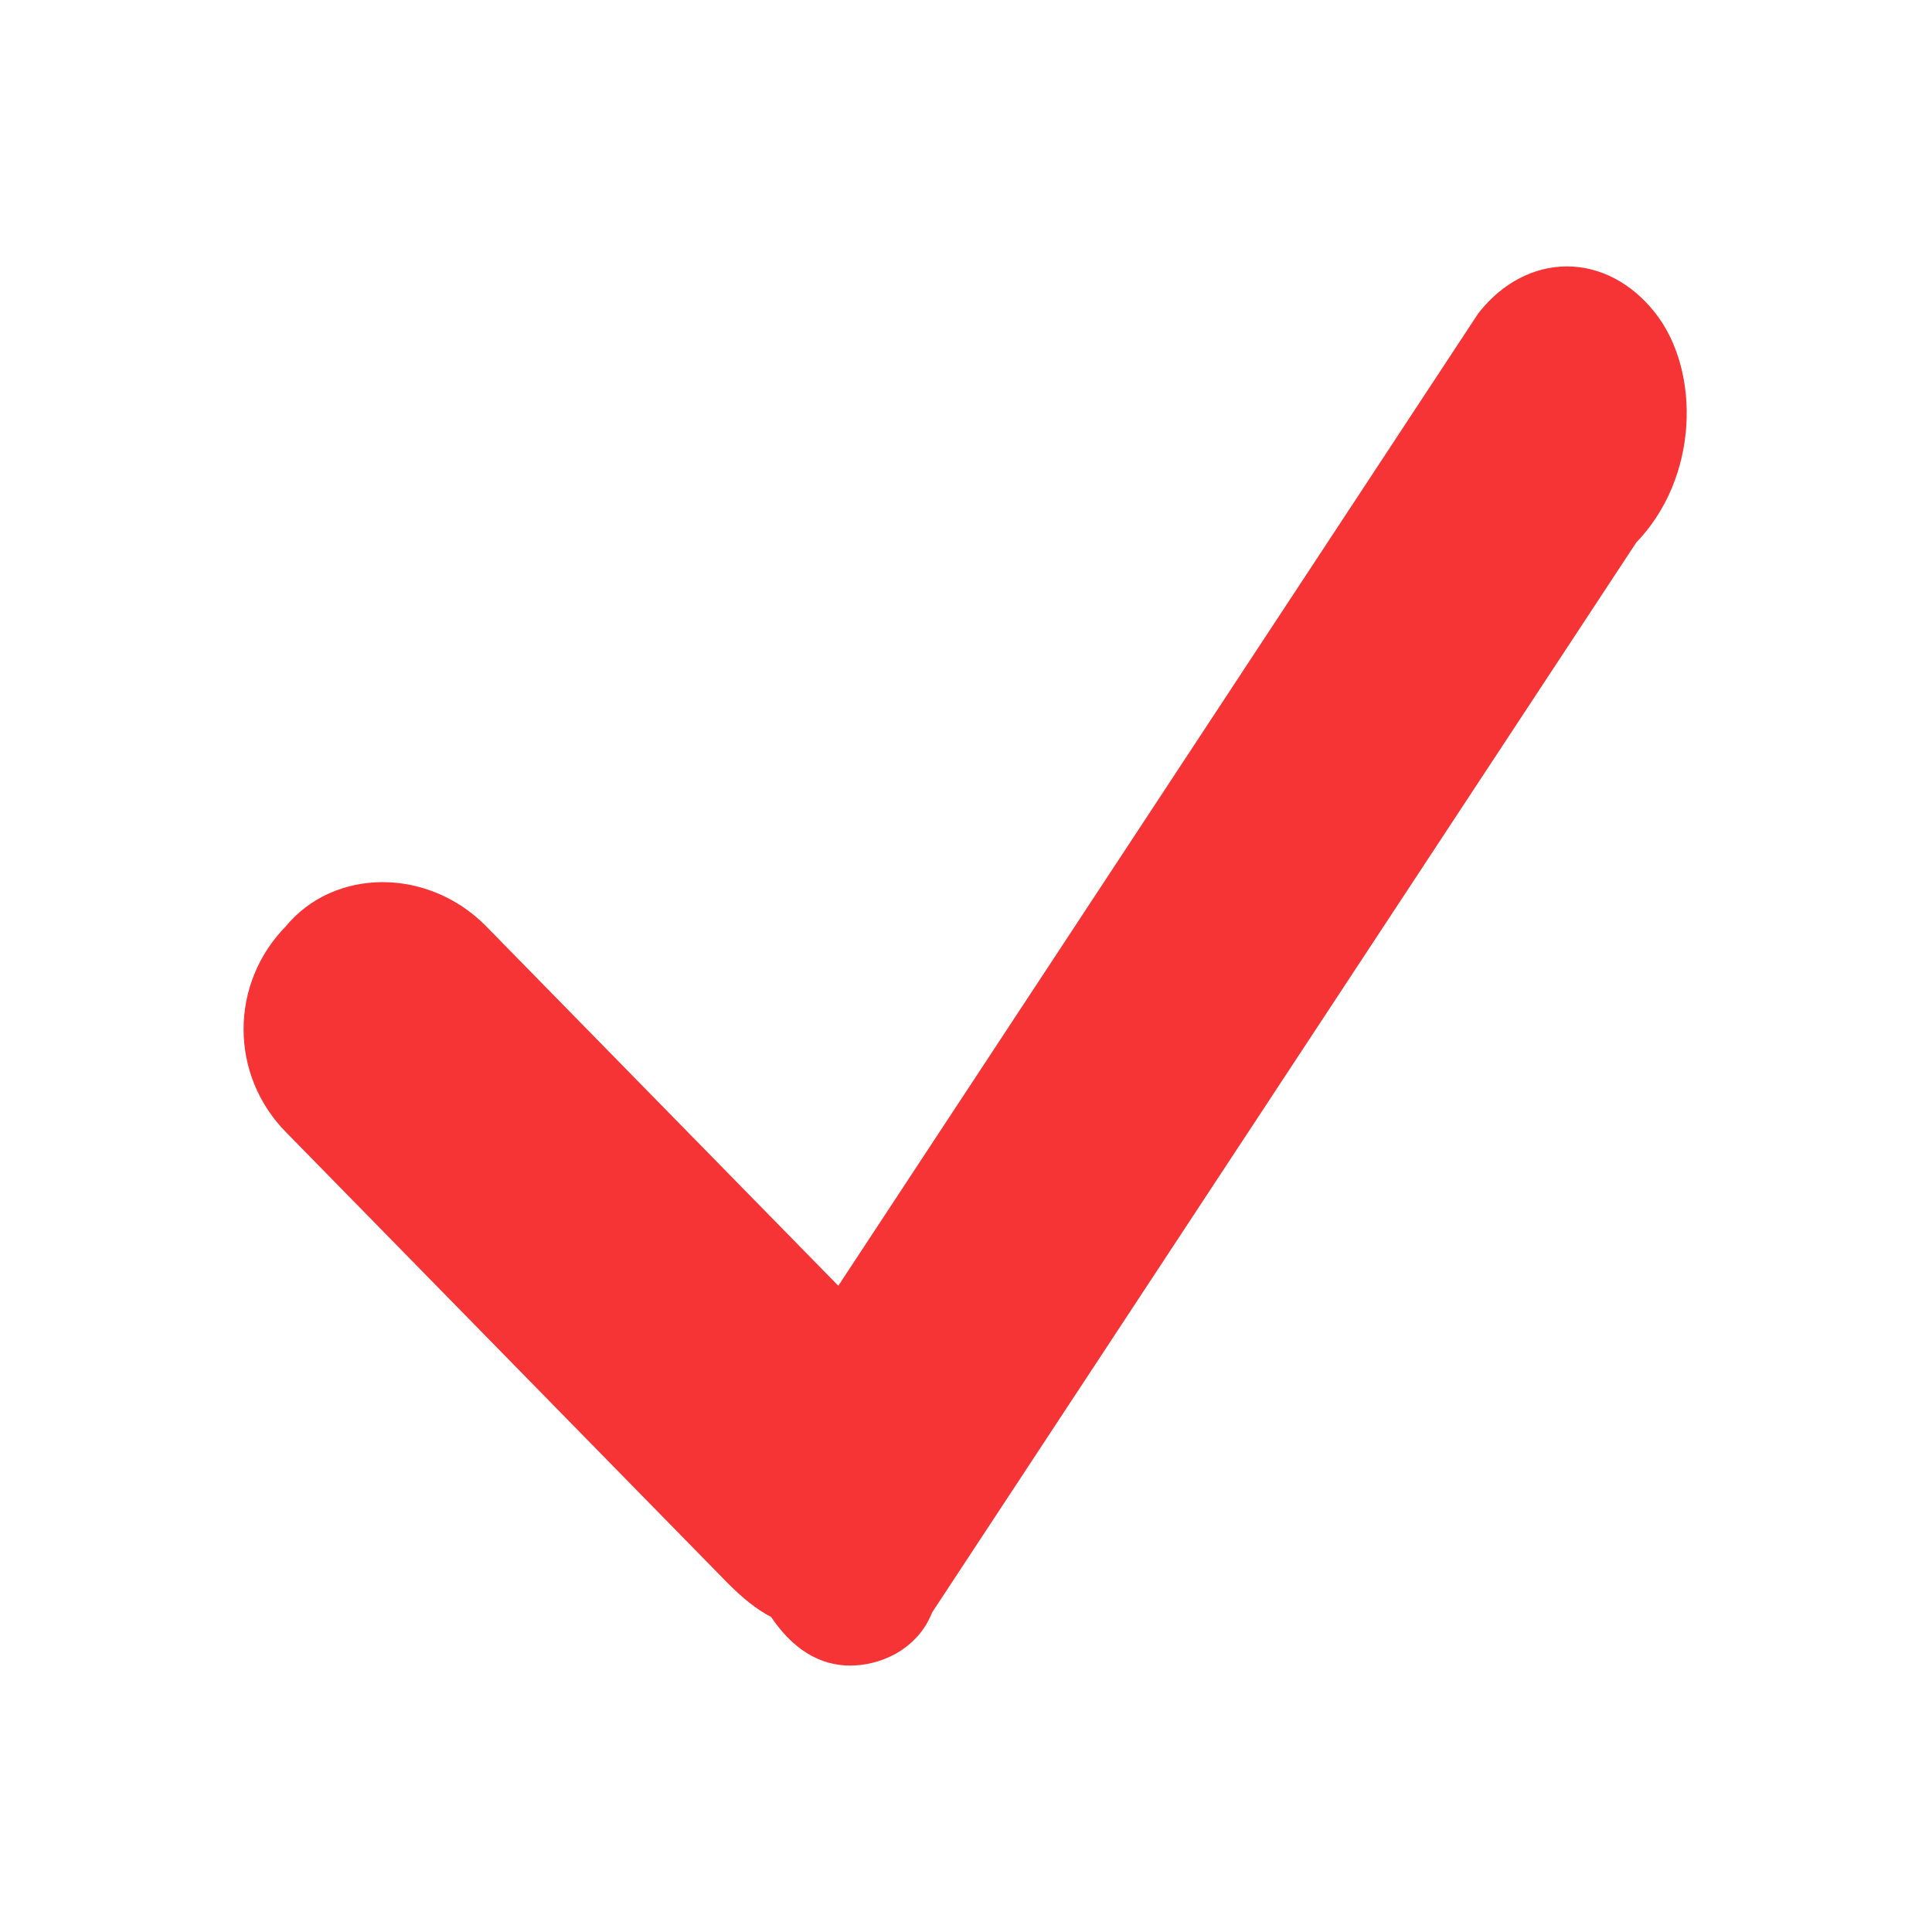
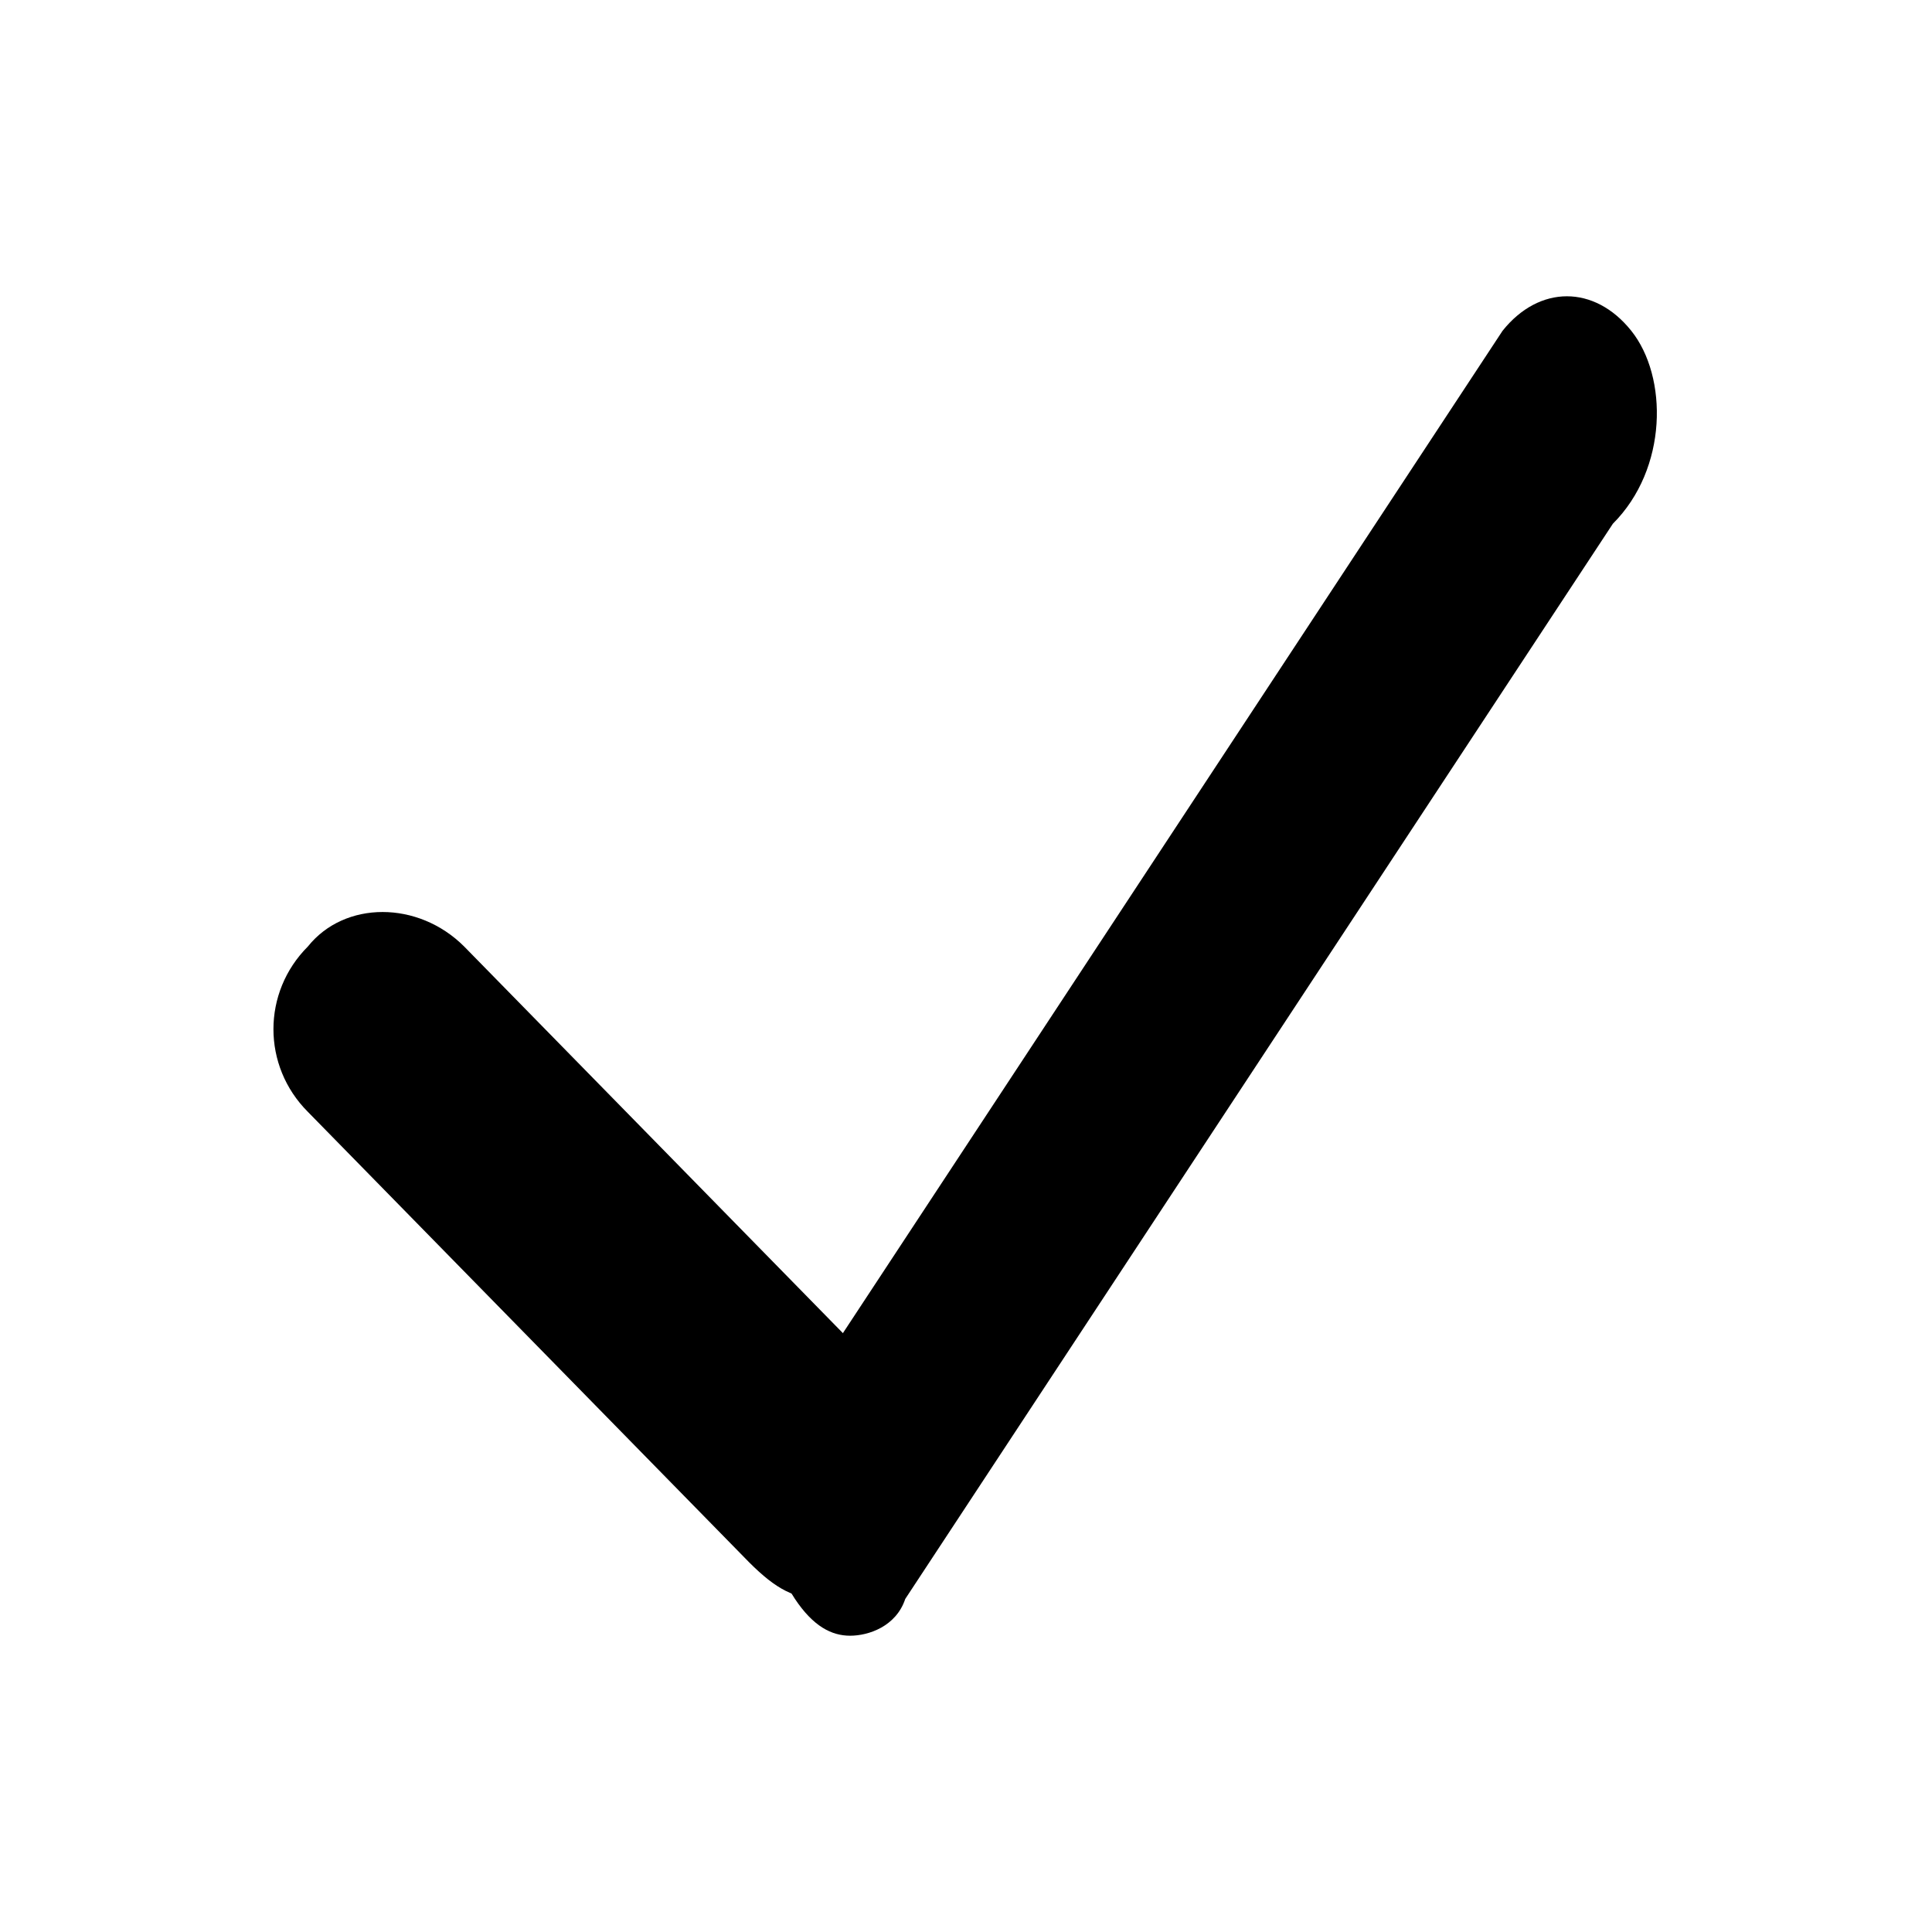
<svg xmlns="http://www.w3.org/2000/svg" version="1.1" id="Capa_1" x="0px" y="0px" viewBox="0 0 45 45" enable-background="new 0 0 45 45" xml:space="preserve">
  <defs id="defs10" />
-   <g id="g5" transform="matrix(2.1405,0,0,2.1405,-25.14989,-28.04255)">
-     <path id="Shape_12_" d="m 21.6,28.3 -4.8,-4.9 c -0.5,-0.5 -1.3,-0.5 -1.7,0 -0.5,0.5 -0.5,1.3 0,1.8 l 4.8,4.9 c 0.3,0.3 0.5,0.4 0.8,0.4 0.3,0 0.6,-0.1 0.8,-0.4 0.6,-0.5 0.6,-1.3 0.1,-1.8 z" style="fill:#f73435;stroke:#f73435;stroke-width:0.65" />
-     <path id="Shape_13_" d="m 29.5,16.7 c -0.4,-0.5 -1,-0.5 -1.4,0 l -7.7,11.7 c -0.4,0.5 -0.4,1.5 0,2.1 0.2,0.3 0.4,0.4 0.6,0.4 0.2,0 0.5,-0.1 0.6,-0.4 l 7.7,-11.7 c 0.6,-0.6 0.6,-1.6 0.2,-2.1 z" style="fill:#f73435;stroke:#f73435;stroke-width:0.65" />
+   <g fill="currentColor" id="g5" transform="matrix(2.1405,0,0,2.1405,-25.14989,-28.04255)">
+     <path id="Shape_12_" d="m 21.6,28.3 -4.8,-4.9 c -0.5,-0.5 -1.3,-0.5 -1.7,0 -0.5,0.5 -0.5,1.3 0,1.8 l 4.8,4.9 c 0.3,0.3 0.5,0.4 0.8,0.4 0.3,0 0.6,-0.1 0.8,-0.4 0.6,-0.5 0.6,-1.3 0.1,-1.8 z" />
+     <path id="Shape_13_" d="m 29.5,16.7 c -0.4,-0.5 -1,-0.5 -1.4,0 l -7.7,11.7 c -0.4,0.5 -0.4,1.5 0,2.1 0.2,0.3 0.4,0.4 0.6,0.4 0.2,0 0.5,-0.1 0.6,-0.4 l 7.7,-11.7 c 0.6,-0.6 0.6,-1.6 0.2,-2.1 z" />
  </g>
</svg>
